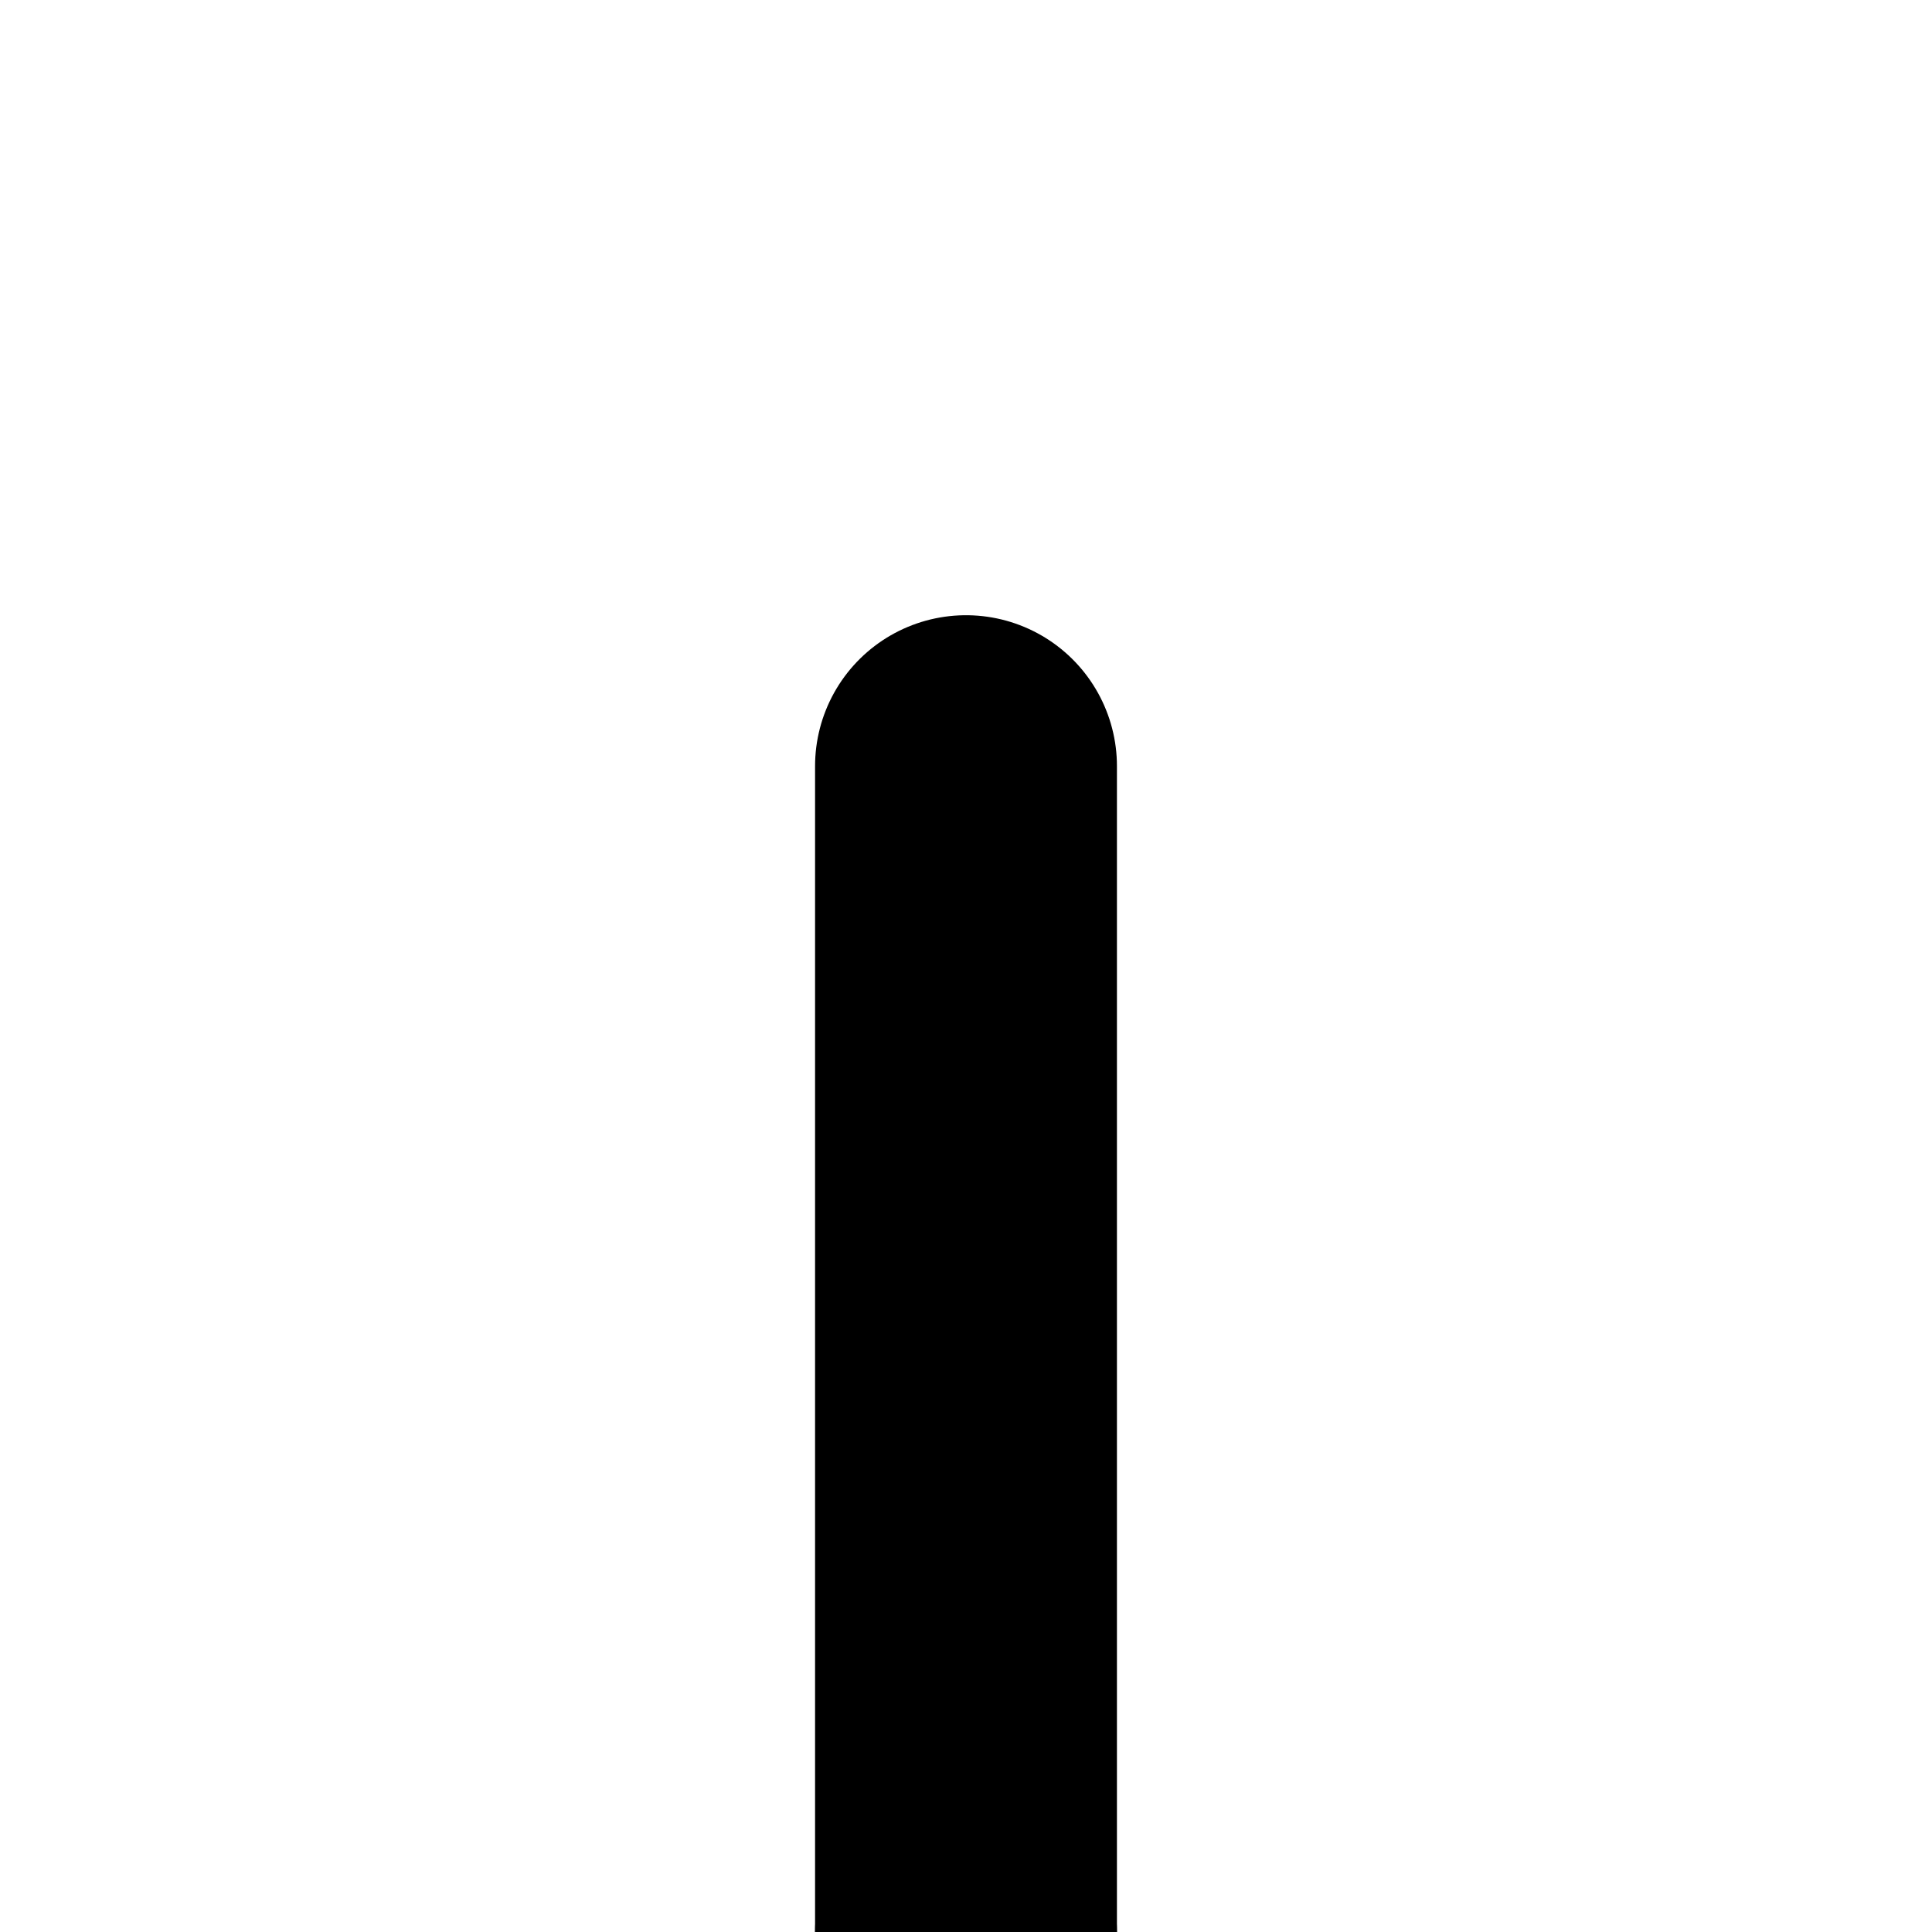
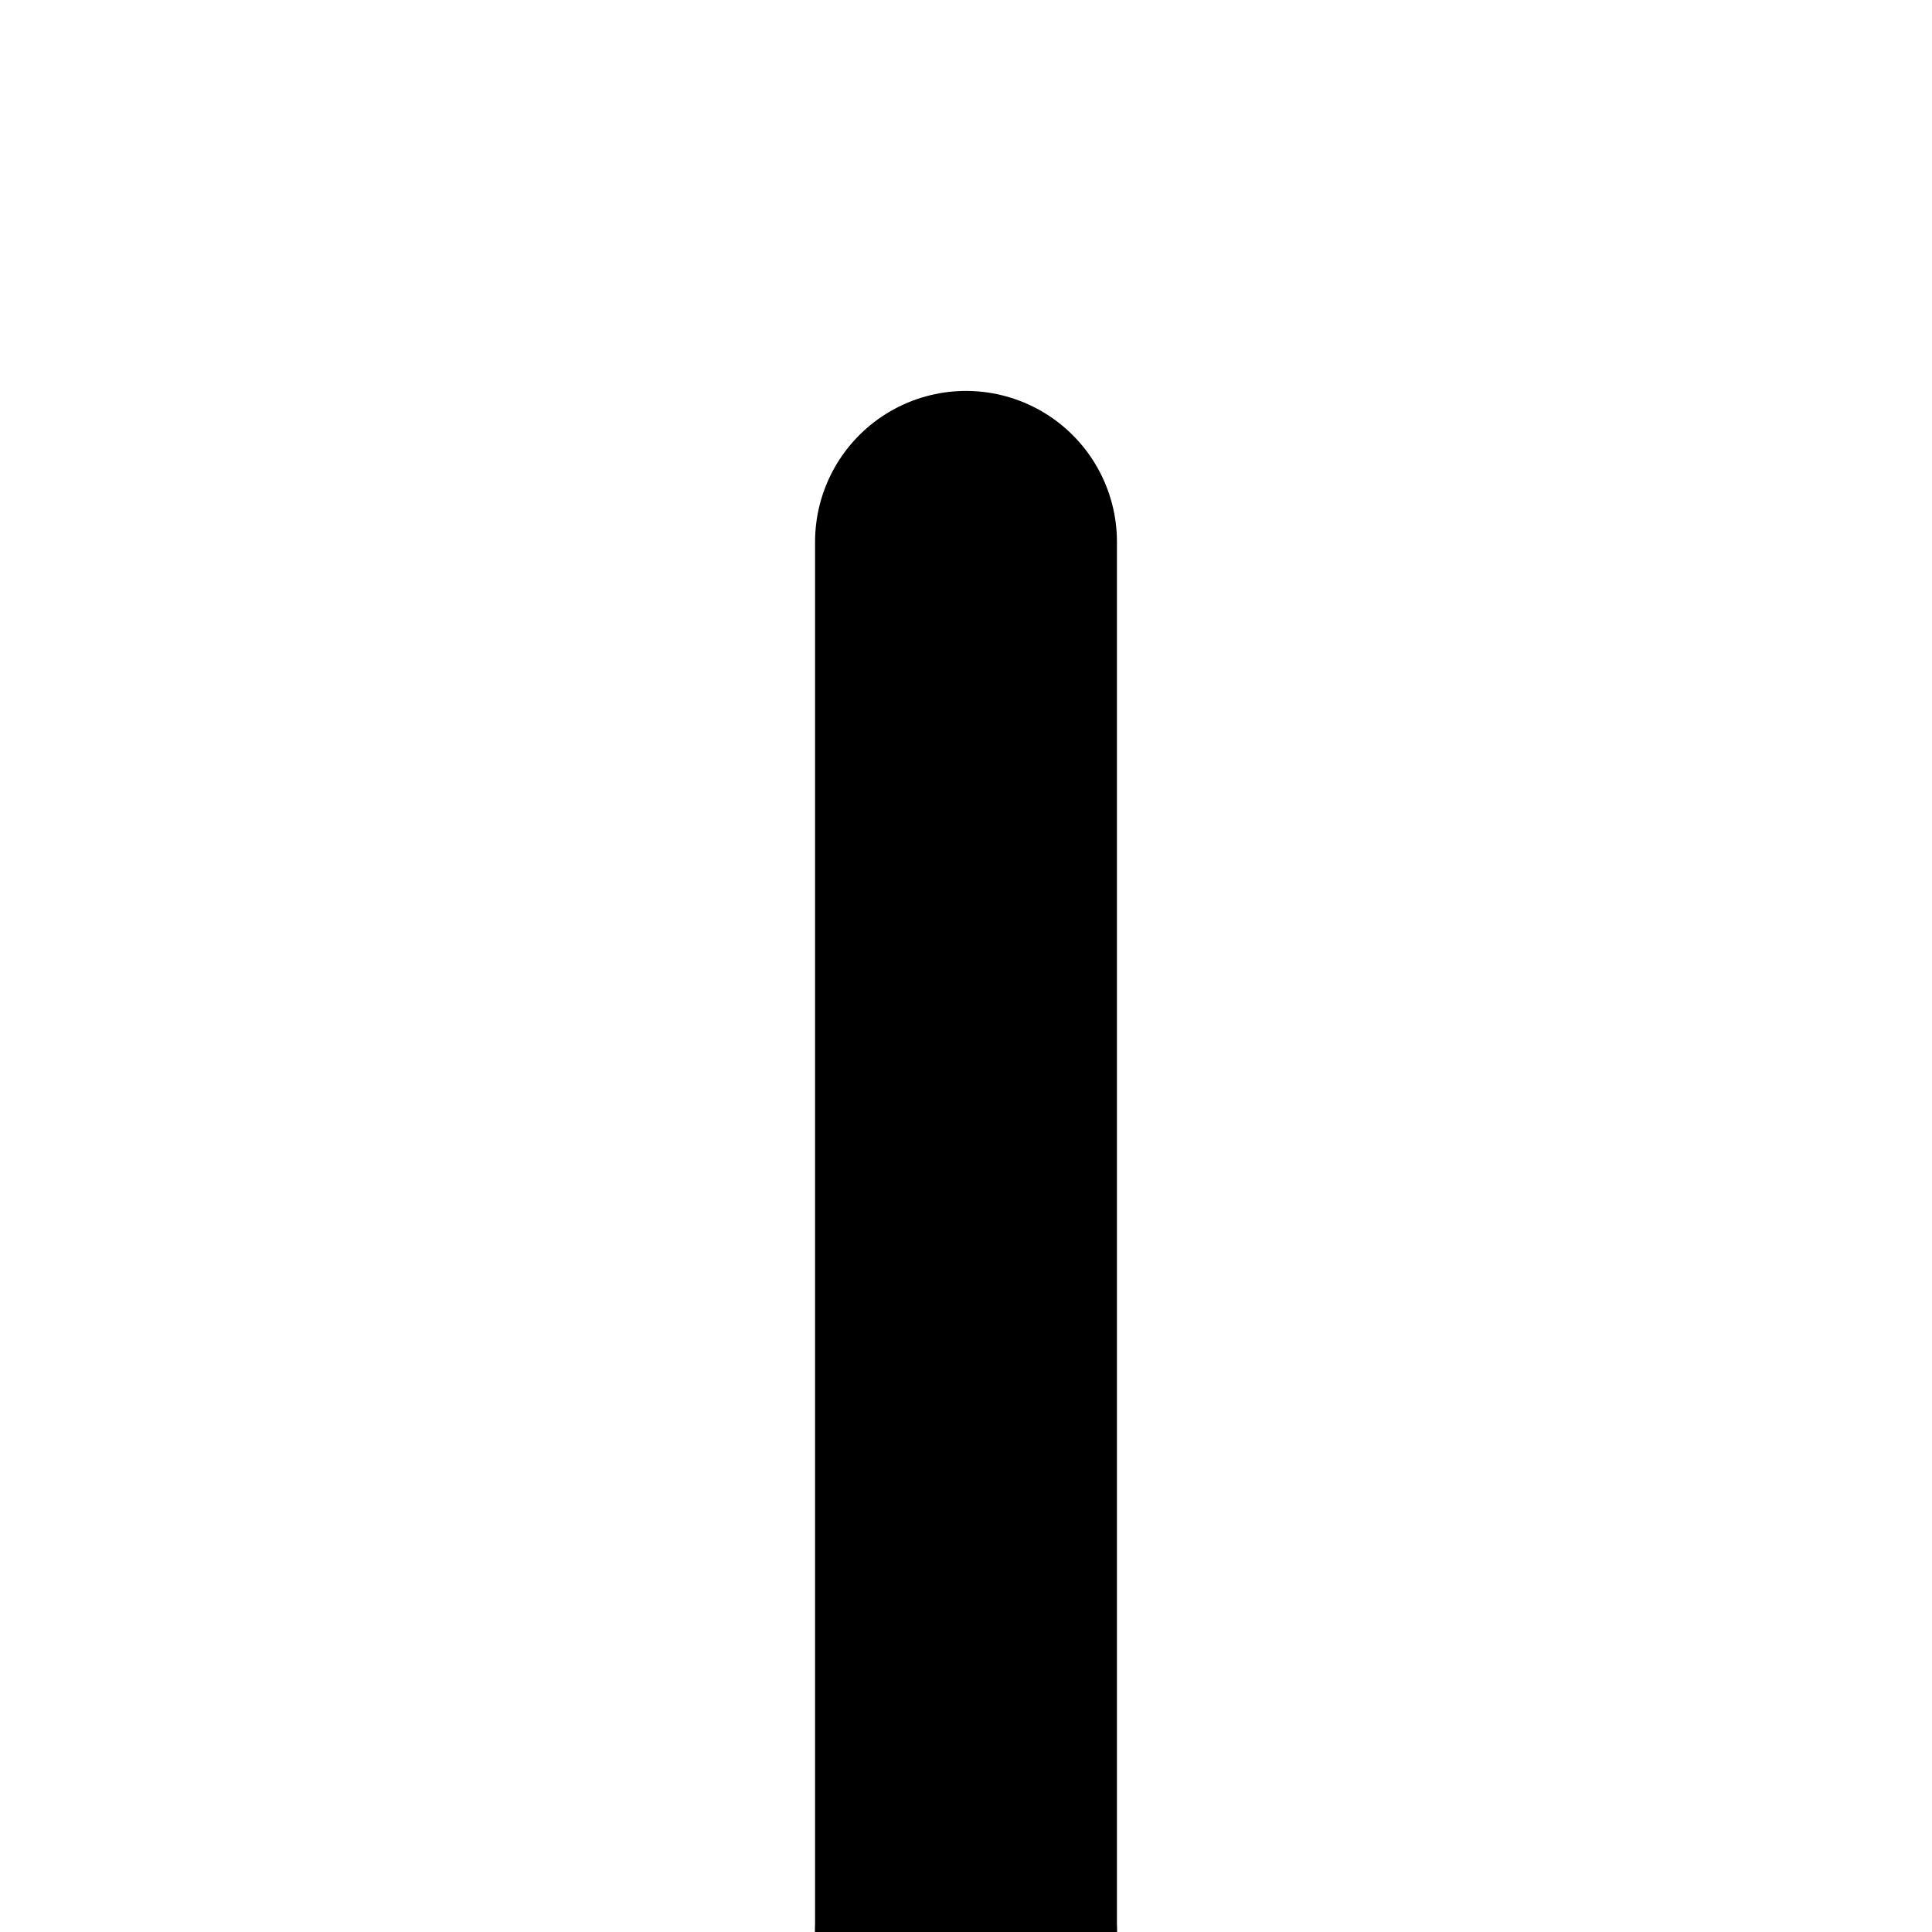
<svg xmlns="http://www.w3.org/2000/svg" id="Layer_1" viewBox="0 0 64 64">
  <defs>
    <style>.cls-1{fill:none;stroke:#000;stroke-linecap:round;stroke-miterlimit:10;stroke-width:10px;}</style>
  </defs>
-   <line class="cls-1" x1="32" y1="102.62" x2="32" y2="64" />
-   <line class="cls-1" x1="32" y1="64" x2="32" y2="25.38" />
+   <line class="cls-1" x1="32" y1="110.05" x2="32" y2="64" />
+   <line class="cls-1" x1="32" y1="64" x2="32" y2="17.95" />
</svg>
